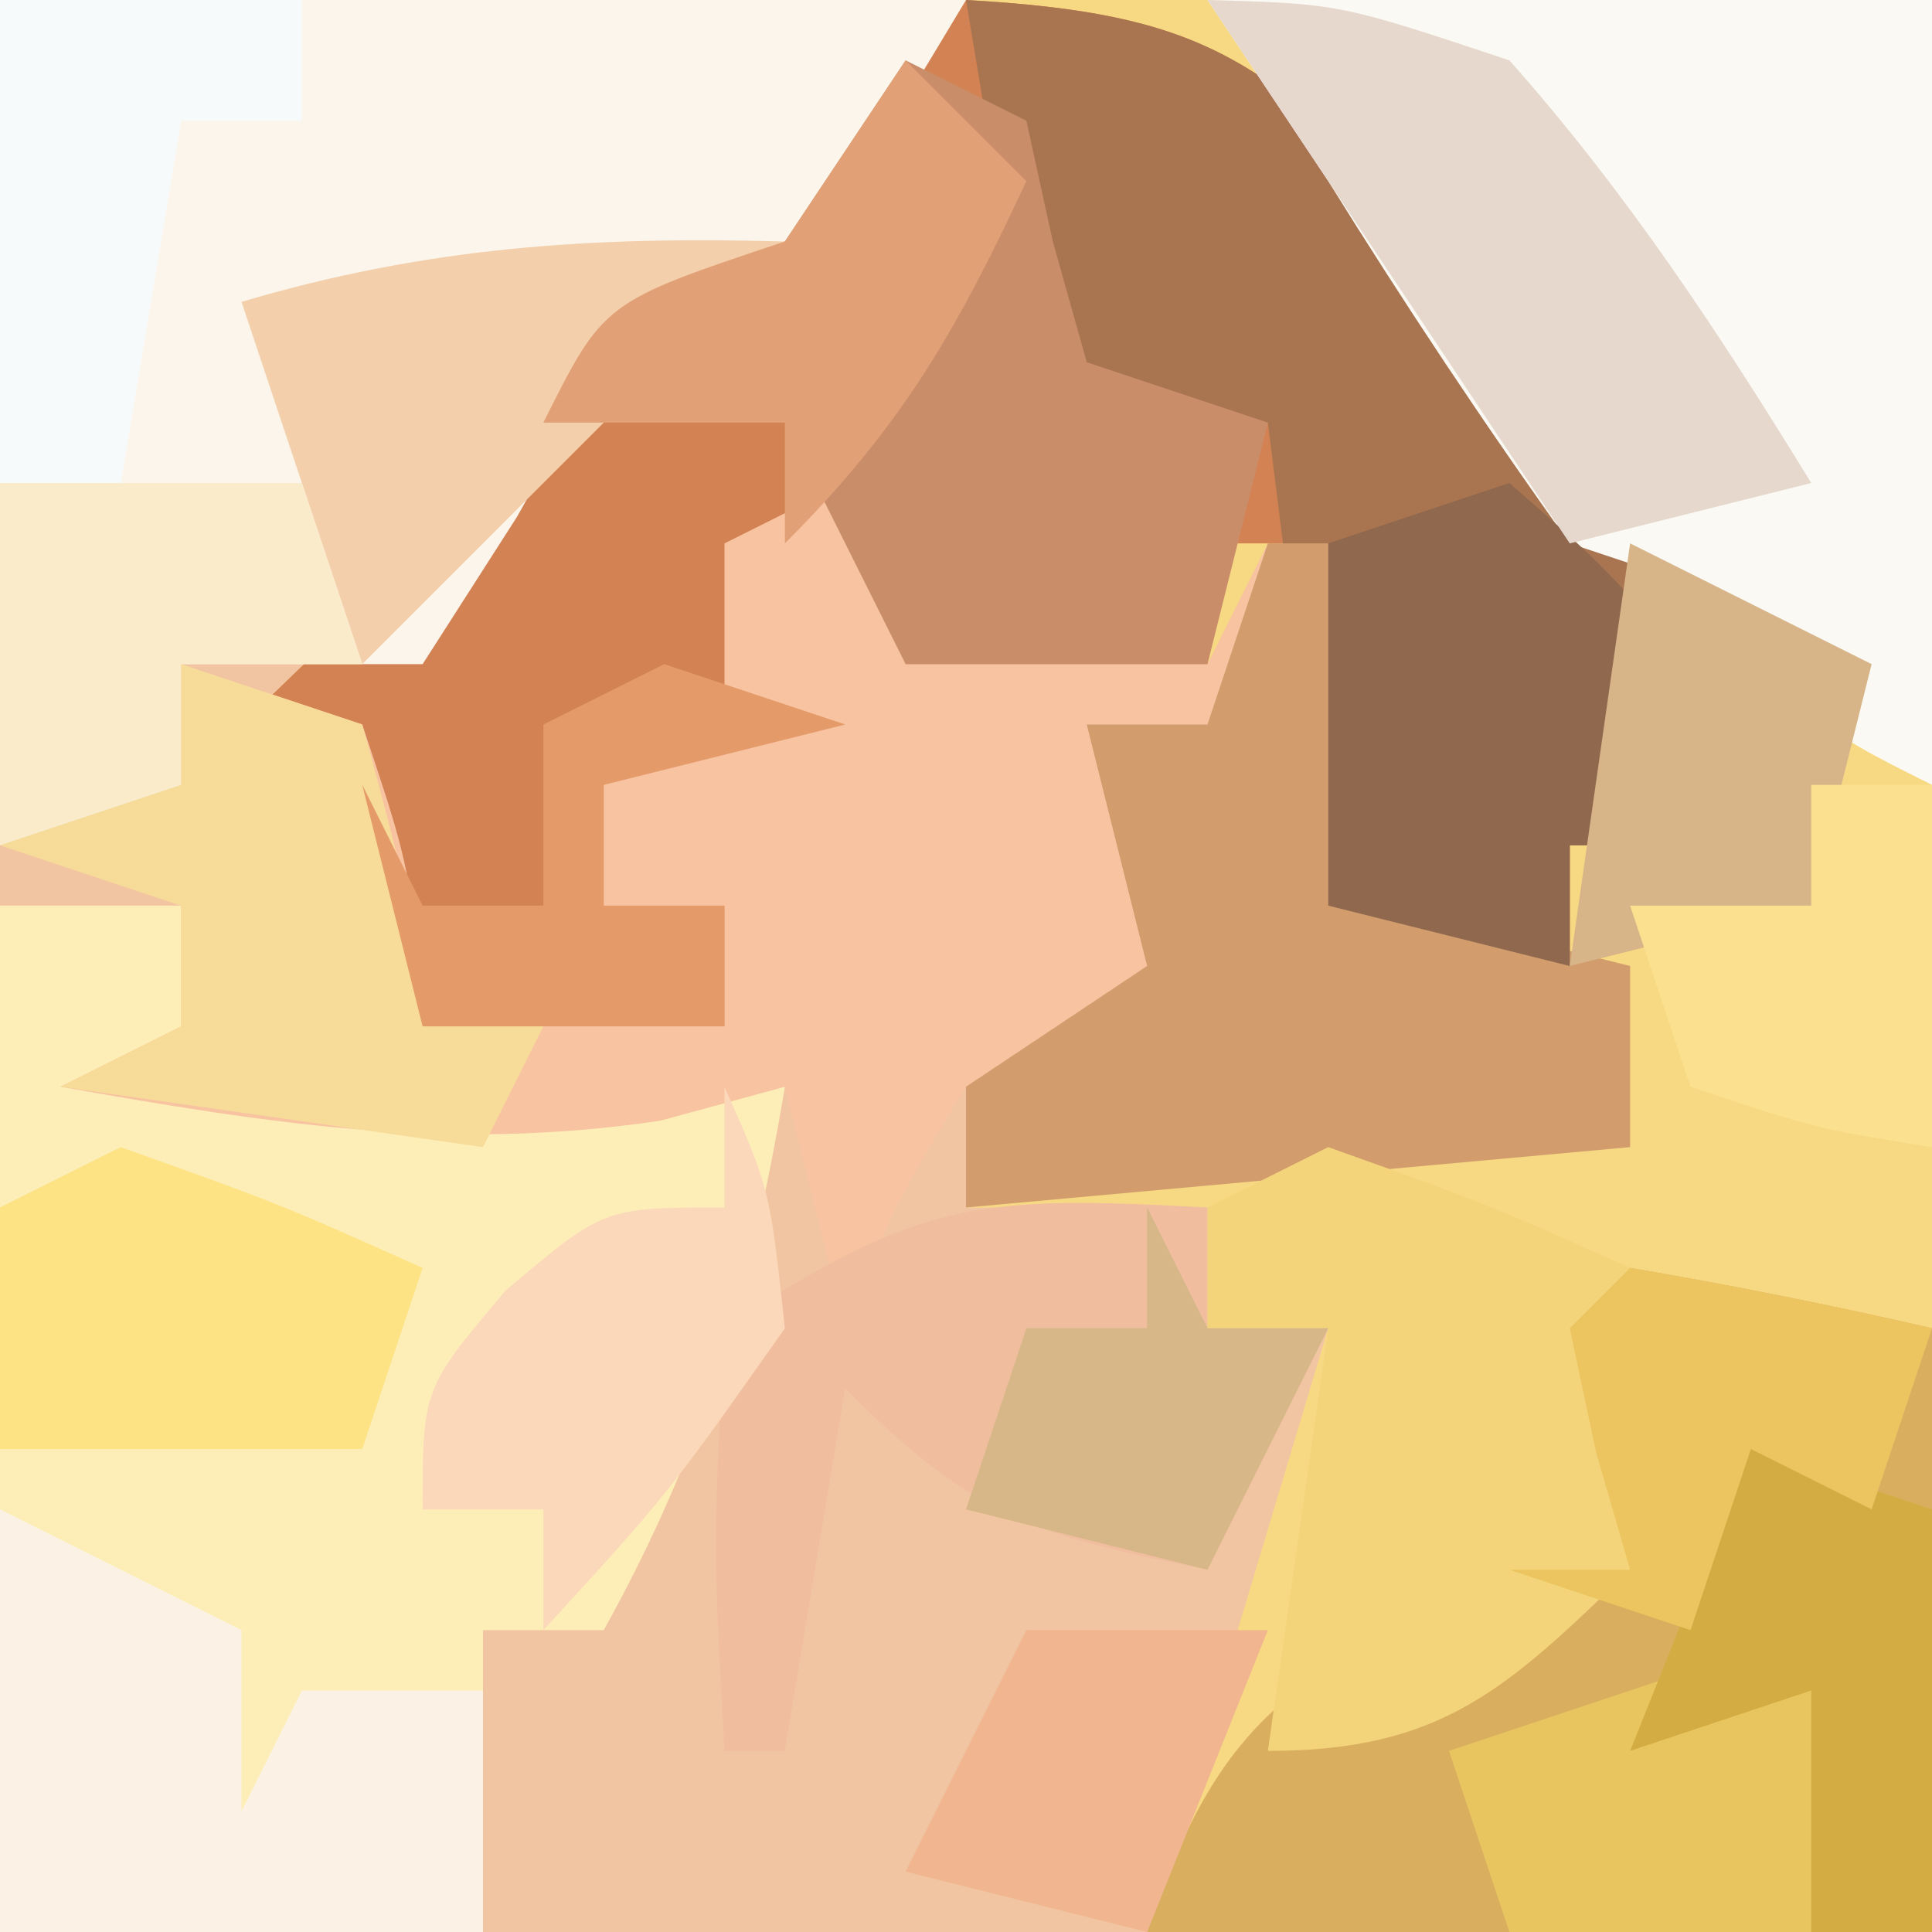
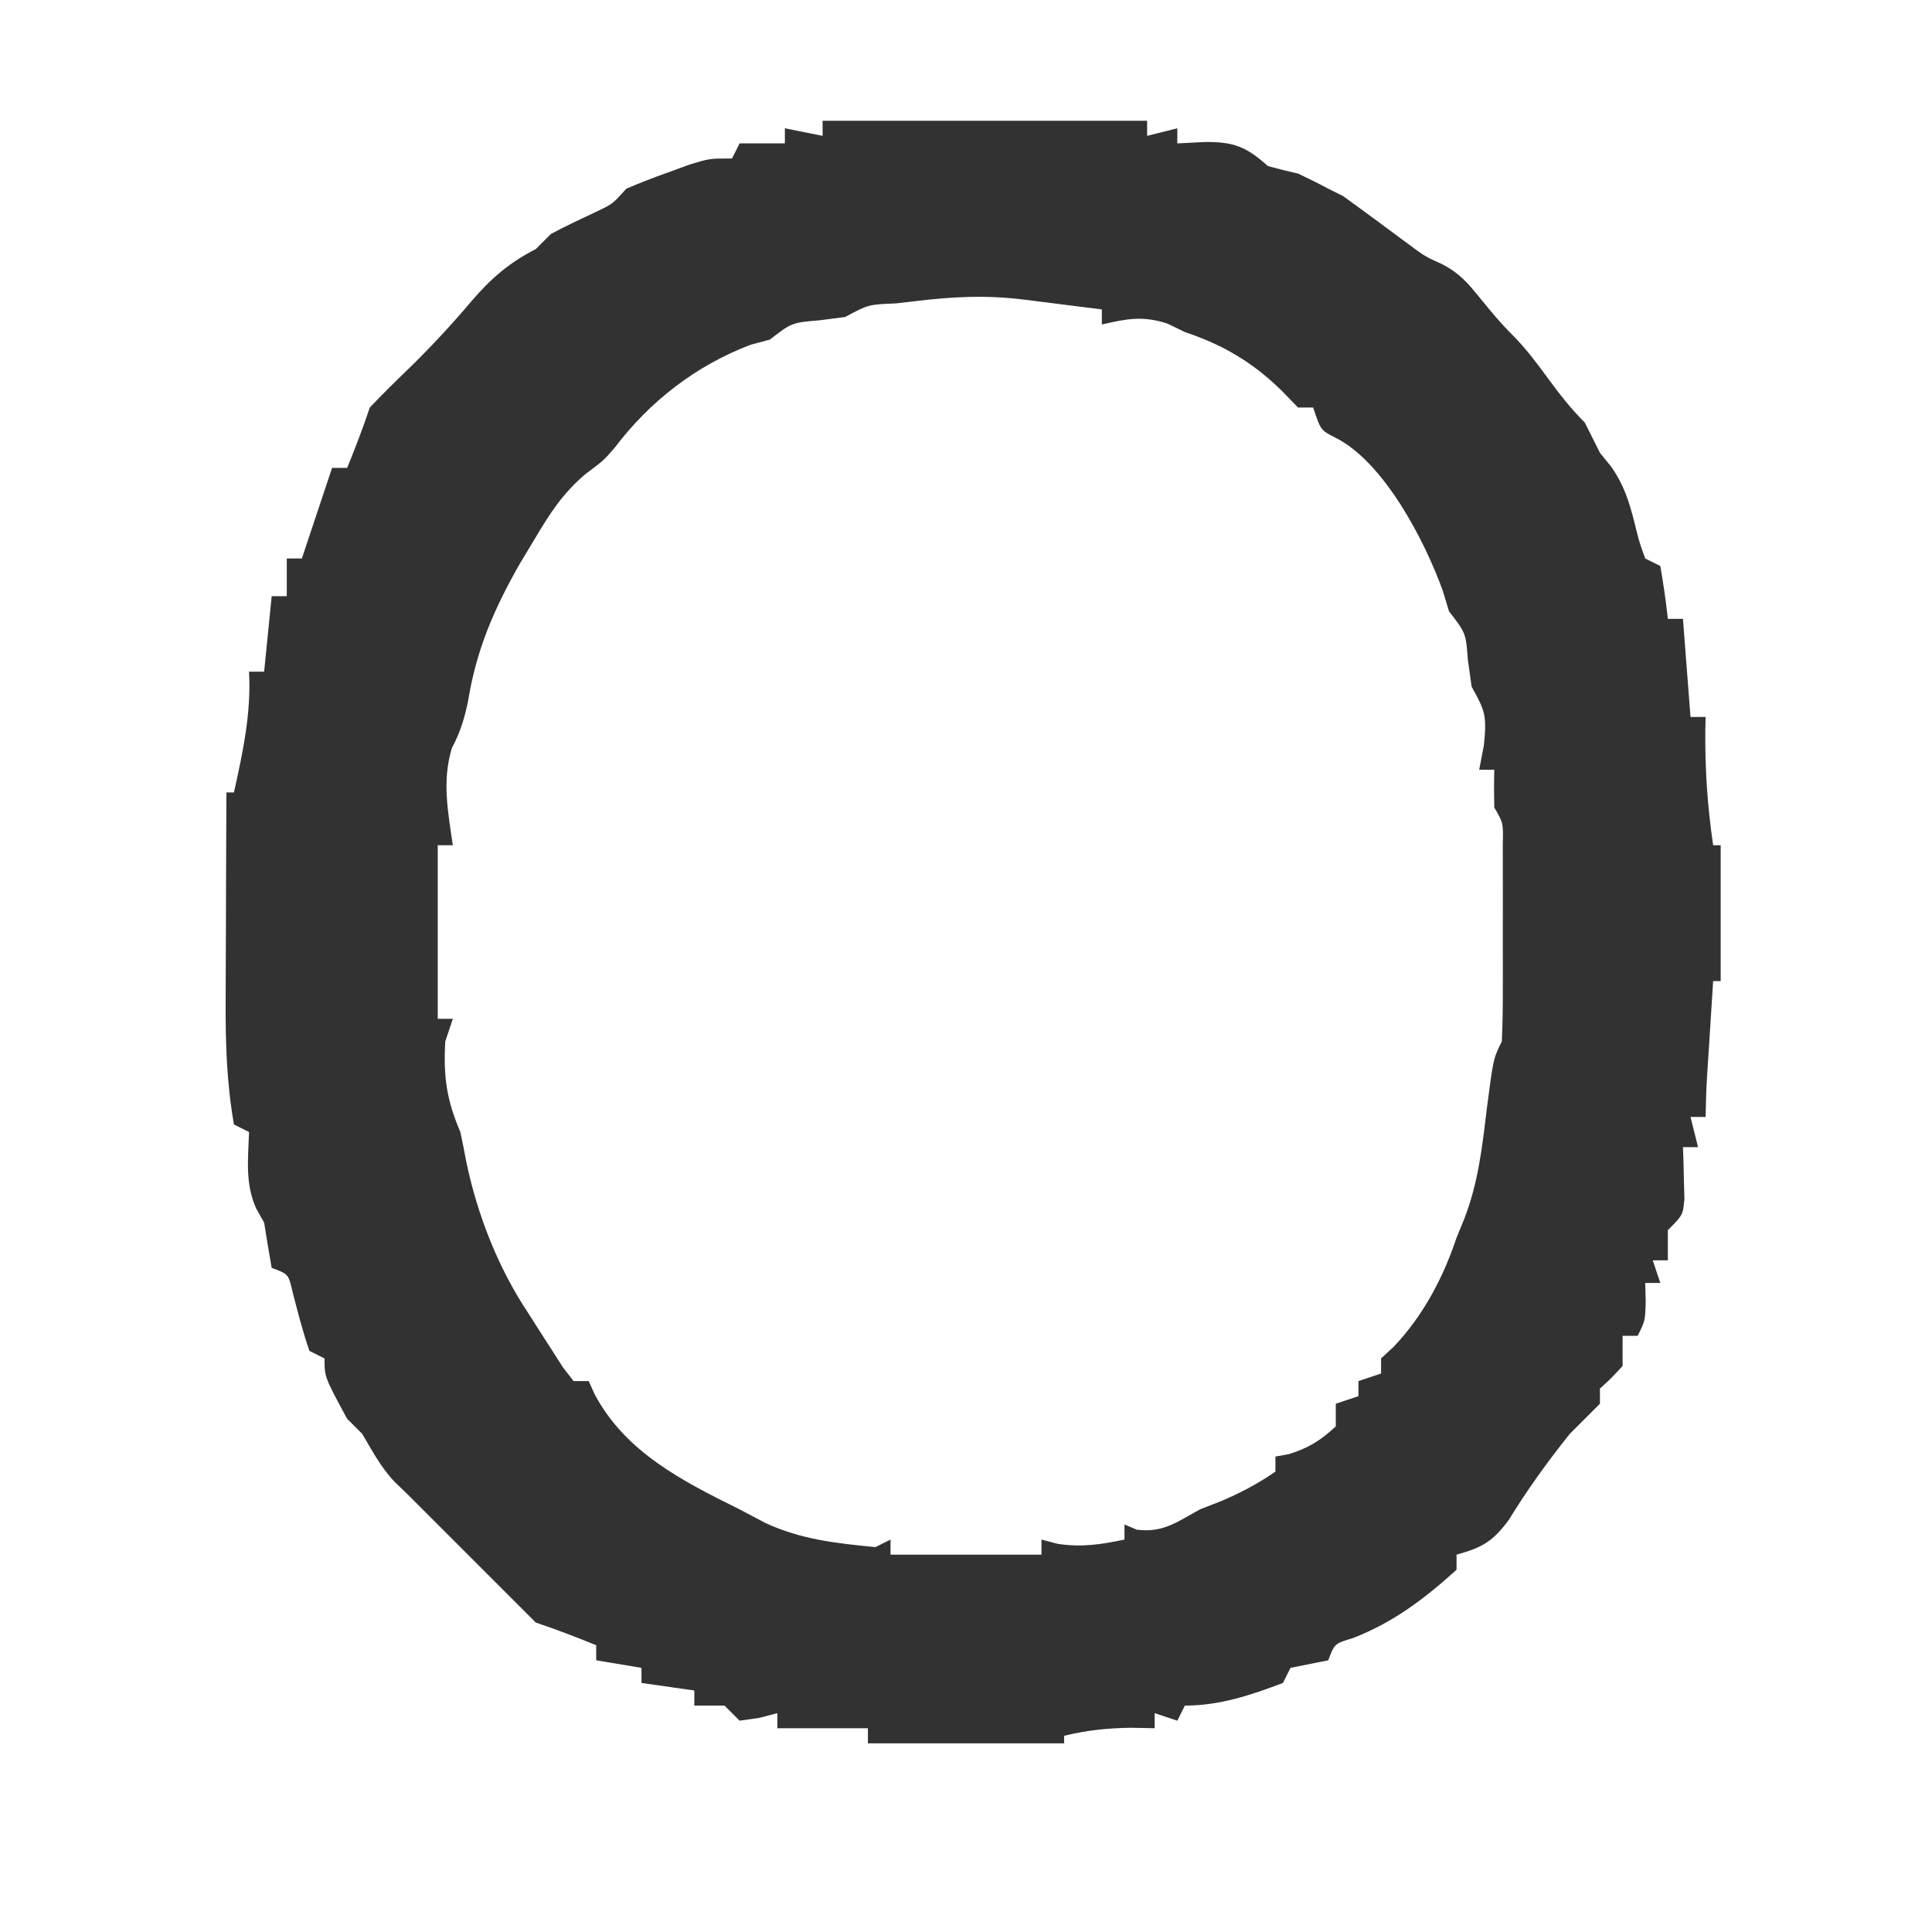
- <svg xmlns="http://www.w3.org/2000/svg" version="1.1" width="32" height="32">
-   <path d="M0 0 C10.56 0 21.12 0 32 0 C32 10.56 32 21.12 32 32 C21.44 32 10.88 32 0 32 C0 21.44 0 10.88 0 0 Z " fill="#F2C5A2" transform="translate(0,0)" />
-   <path d="M0 0 C5.28 0 10.56 0 16 0 C16 10.56 16 21.12 16 32 C11.71 32 7.42 32 3 32 C3.99 28.7 4.98 25.4 6 22 C5.34 22 4.68 22 4 22 C4 21.34 4 20.68 4 20 C2.68 20 1.36 20 0 20 C0 19.34 0 18.68 0 18 C0.99 17.34 1.98 16.68 3 16 C2.67 14.68 2.34 13.36 2 12 C2.66 11.67 3.32 11.34 4 11 C2.35 11 0.7 11 -1 11 C-1.33 10.34 -1.66 9.68 -2 9 C-2.99 9.495 -2.99 9.495 -4 10 C-3.34 10.66 -2.68 11.32 -2 12 C-3.32 12.33 -4.64 12.66 -6 13 C-6 13.66 -6 14.32 -6 15 C-5.34 15 -4.68 15 -4 15 C-4 15.66 -4 16.32 -4 17 C-5.65 17 -7.3 17 -9 17 C-9.124 16.361 -9.248 15.721 -9.375 15.062 C-9.581 14.382 -9.787 13.701 -10 13 C-10.66 12.67 -11.32 12.34 -12 12 C-11.381 11.402 -10.762 10.804 -10.125 10.188 C-7.863 7.992 -7.863 7.992 -6 5 C-5.01 4.67 -4.02 4.34 -3 4 C-2.01 2.68 -1.02 1.36 0 0 Z " fill="#F8D983" transform="translate(16,0)" />
-   <path d="M0 0 C3.876 0.221 4.94 0.937 7.688 3.812 C12 9.757 12 9.757 12 14 C11.34 14 10.68 14 10 14 C10 14.66 10 15.32 10 16 C8.68 15.67 7.36 15.34 6 15 C6 13.02 6 11.04 6 9 C5.34 9 4.68 9 4 9 C4 9.66 4 10.32 4 11 C2.35 11 0.7 11 -1 11 C-1.33 10.34 -1.66 9.68 -2 9 C-2.99 9.495 -2.99 9.495 -4 10 C-3.34 10.66 -2.68 11.32 -2 12 C-3.32 12.33 -4.64 12.66 -6 13 C-6 13.66 -6 14.32 -6 15 C-5.34 15 -4.68 15 -4 15 C-4 15.66 -4 16.32 -4 17 C-5.65 17 -7.3 17 -9 17 C-9.124 16.361 -9.248 15.721 -9.375 15.062 C-9.581 14.382 -9.787 13.701 -10 13 C-10.66 12.67 -11.32 12.34 -12 12 C-11.381 11.402 -10.762 10.804 -10.125 10.188 C-7.863 7.992 -7.863 7.992 -6 5 C-5.01 4.67 -4.02 4.34 -3 4 C-1.315 2.003 -1.315 2.003 0 0 Z " fill="#D28253" transform="translate(16,0)" />
-   <path d="M0 0 C0.99 0 1.98 0 3 0 C3.33 0.66 3.66 1.32 4 2 C6.126 2.467 6.126 2.467 8.562 2.625 C9.389 2.7 10.215 2.775 11.066 2.852 C11.704 2.901 12.343 2.95 13 3 C12.443 6.344 11.648 9.033 10 12 C9.34 12 8.68 12 8 12 C8 13.65 8 15.3 8 17 C5.36 17 2.72 17 0 17 C0 11.39 0 5.78 0 0 Z " fill="#FDEEB7" transform="translate(0,15)" />
-   <path d="M0 0 C5.28 0 10.56 0 16 0 C13 5 13 5 10 6 C9.526 6.846 9.051 7.691 8.562 8.562 C8.047 9.367 7.531 10.171 7 11 C5.68 11 4.36 11 3 11 C3 11.66 3 12.32 3 13 C2.01 13.33 1.02 13.66 0 14 C0 9.38 0 4.76 0 0 Z " fill="#FBF5EB" transform="translate(0,0)" />
-   <path d="M0 0 C0.33 0.99 0.66 1.98 1 3 C2.65 3 4.3 3 6 3 C6.33 2.34 6.66 1.68 7 1 C6.667 2.333 6.333 3.667 6 5 C5.876 5.722 5.753 6.444 5.625 7.188 C5.316 8.085 5.316 8.085 5 9 C4.01 9.33 3.02 9.66 2 10 C0.791 12 0.791 12 0 14 C-0.33 12.68 -0.66 11.36 -1 10 C-2.021 10.278 -2.021 10.278 -3.062 10.562 C-6.572 11.085 -9.522 10.614 -13 10 C-12.34 9.67 -11.68 9.34 -11 9 C-11 8.34 -11 7.68 -11 7 C-11.99 6.67 -12.98 6.34 -14 6 C-13.01 5.67 -12.02 5.34 -11 5 C-11 4.34 -11 3.68 -11 3 C-10.01 3.33 -9.02 3.66 -8 4 C-7.312 6.062 -7.312 6.062 -7 8 C-5.35 8.33 -3.7 8.66 -2 9 C-2 8.34 -2 7.68 -2 7 C-2.66 7 -3.32 7 -4 7 C-4 6.34 -4 5.68 -4 5 C-3.34 4.67 -2.68 4.34 -2 4 C-2 3.01 -2 2.02 -2 1 C-1.34 0.67 -0.68 0.34 0 0 Z " fill="#F8C3A1" transform="translate(14,8)" />
-   <path d="M0 0 C3.876 0.221 4.94 0.937 7.688 3.812 C12 9.757 12 9.757 12 14 C11.34 14 10.68 14 10 14 C10 14.66 10 15.32 10 16 C8.68 15.67 7.36 15.34 6 15 C5.67 12.36 5.34 9.72 5 7 C3.68 6.67 2.36 6.34 1 6 C0.67 4.02 0.34 2.04 0 0 Z " fill="#A97551" transform="translate(16,0)" />
-   <path d="M0 0 C3.96 0 7.92 0 12 0 C12 4.29 12 8.58 12 13 C10 12 10 12 9 10 C8.01 9.67 7.02 9.34 6 9 C4.599 7.047 3.267 5.043 2 3 C1.34 2.01 0.68 1.02 0 0 Z " fill="#FBF9F3" transform="translate(20,0)" />
-   <path d="M0 0 C1.675 0.286 3.344 0.618 5 1 C5 4.3 5 7.6 5 11 C0.71 11 -3.58 11 -8 11 C-6.749 7.246 -5.435 6.759 -2 5 C-1.34 5 -0.68 5 0 5 C-0.278 4.041 -0.278 4.041 -0.562 3.062 C-0.707 2.382 -0.851 1.701 -1 1 C-0.67 0.67 -0.34 0.34 0 0 Z " fill="#DAAE5F" transform="translate(27,21)" />
-   <path d="M0 0 C0.66 0.33 1.32 0.66 2 1 C2.144 1.66 2.289 2.32 2.438 3 C2.623 3.66 2.809 4.32 3 5 C3.99 5.33 4.98 5.66 6 6 C5.67 7.32 5.34 8.64 5 10 C3.35 10 1.7 10 0 10 C-0.66 8.68 -1.32 7.36 -2 6 C-3.32 6 -4.64 6 -6 6 C-5 4 -5 4 -2 3 C-1.34 2.01 -0.68 1.02 0 0 Z " fill="#CA8D6A" transform="translate(15,1)" />
-   <path d="M0 0 C0.33 0 0.66 0 1 0 C1.33 1.98 1.66 3.96 2 6 C3.32 6.33 4.64 6.66 6 7 C6 7.99 6 8.98 6 10 C2.37 10.33 -1.26 10.66 -5 11 C-5 10.34 -5 9.68 -5 9 C-4.01 8.34 -3.02 7.68 -2 7 C-2.33 5.68 -2.66 4.36 -3 3 C-2.34 3 -1.68 3 -1 3 C-0.67 2.01 -0.34 1.02 0 0 Z " fill="#D29C6C" transform="translate(21,9)" />
-   <path d="M0 0 C0 0.66 0 1.32 0 2 C0.66 2 1.32 2 2 2 C1.34 3.32 0.68 4.64 0 6 C-2.867 5.427 -3.861 5.139 -6 3 C-6.33 4.98 -6.66 6.96 -7 9 C-7.33 9 -7.66 9 -8 9 C-8.188 5.625 -8.188 5.625 -8 2 C-4.772 -0.152 -3.716 -0.201 0 0 Z " fill="#F0BE9E" transform="translate(20,20)" />
-   <path d="M0 0 C2.625 0.938 2.625 0.938 5 2 C5.25 4.312 5.25 4.312 5 7 C2.956 8.976 1.882 10 -1 10 C-0.67 7.69 -0.34 5.38 0 3 C-0.66 3 -1.32 3 -2 3 C-2 2.34 -2 1.68 -2 1 C-1.34 0.67 -0.68 0.34 0 0 Z " fill="#F4D47B" transform="translate(22,19)" />
-   <path d="M0 0 C1.98 0.99 1.98 0.99 4 2 C4 2.99 4 3.98 4 5 C4.33 4.34 4.66 3.68 5 3 C5.99 3 6.98 3 8 3 C8 4.32 8 5.64 8 7 C5.36 7 2.72 7 0 7 C0 4.69 0 2.38 0 0 Z " fill="#FBF1E5" transform="translate(0,25)" />
-   <path d="M0 0 C1.5 1.312 1.5 1.312 3 3 C3 3.99 3 4.98 3 6 C2.34 6 1.68 6 1 6 C1 6.66 1 7.32 1 8 C-0.32 7.67 -1.64 7.34 -3 7 C-3 5.02 -3 3.04 -3 1 C-2.01 0.67 -1.02 0.34 0 0 Z " fill="#8F684E" transform="translate(25,8)" />
-   <path d="M0 0 C0.99 0.33 1.98 0.66 3 1 C3.372 2.323 3.706 3.657 4 5 C4.66 5.33 5.32 5.66 6 6 C5.67 6.66 5.34 7.32 5 8 C2.69 7.67 0.38 7.34 -2 7 C-1.34 6.67 -0.68 6.34 0 6 C0 5.34 0 4.68 0 4 C-0.99 3.67 -1.98 3.34 -3 3 C-2.01 2.67 -1.02 2.34 0 2 C0 1.34 0 0.68 0 0 Z " fill="#F7DB98" transform="translate(3,11)" />
-   <path d="M0 0 C2.188 0.062 2.188 0.062 5 1 C6.932 3.172 8.482 5.526 10 8 C8.68 8.33 7.36 8.66 6 9 C4 6 2 3 0 0 Z " fill="#E6D8CD" transform="translate(20,0)" />
-   <path d="M0 0 C-2.333 2.333 -4.667 4.667 -7 7 C-7.66 5.02 -8.32 3.04 -9 1 C-5.927 0.089 -3.199 -0.089 0 0 Z " fill="#F3CFAB" transform="translate(13,4)" />
-   <path d="M0 0 C2.625 0.938 2.625 0.938 5 2 C4.67 2.99 4.34 3.98 4 5 C2.02 5 0.04 5 -2 5 C-2 3.68 -2 2.36 -2 1 C-1.34 0.67 -0.68 0.34 0 0 Z " fill="#FEE384" transform="translate(2,19)" />
-   <path d="M0 0 C1.65 0 3.3 0 5 0 C5 0.66 5 1.32 5 2 C4.34 2 3.68 2 3 2 C2.67 3.98 2.34 5.96 2 8 C1.34 8 0.68 8 0 8 C0 5.36 0 2.72 0 0 Z " fill="#F7FAFA" transform="translate(0,0)" />
-   <path d="M0 0 C0.33 0.99 0.66 1.98 1 3 C0.67 3.66 0.34 4.32 0 5 C-1.65 5 -3.3 5 -5 5 C-5.33 4.01 -5.66 3.02 -6 2 C-4.02 1.34 -2.04 0.68 0 0 Z " fill="#E8C55F" transform="translate(30,27)" />
-   <path d="M0 0 C0.99 0.33 1.98 0.66 3 1 C3 3.31 3 5.62 3 8 C2.34 8 1.68 8 1 8 C1 6.68 1 5.36 1 4 C0.01 4.33 -0.98 4.66 -2 5 C-1.34 3.35 -0.68 1.7 0 0 Z " fill="#D3AC44" transform="translate(29,24)" />
-   <path d="M0 0 C0.99 0.33 1.98 0.66 3 1 C1.68 1.33 0.36 1.66 -1 2 C-1 2.66 -1 3.32 -1 4 C-0.34 4 0.32 4 1 4 C1 4.66 1 5.32 1 6 C-0.65 6 -2.3 6 -4 6 C-4.33 4.68 -4.66 3.36 -5 2 C-4.67 2.66 -4.34 3.32 -4 4 C-3.34 4 -2.68 4 -2 4 C-2 3.01 -2 2.02 -2 1 C-1.34 0.67 -0.68 0.34 0 0 Z " fill="#E59A69" transform="translate(11,11)" />
-   <path d="M0 0 C0.33 0.66 0.66 1.32 1 2 C1.66 2 2.32 2 3 2 C2.34 3.32 1.68 4.64 1 6 C-0.32 5.67 -1.64 5.34 -3 5 C-2.67 4.01 -2.34 3.02 -2 2 C-1.34 2 -0.68 2 0 2 C0 1.34 0 0.68 0 0 Z " fill="#D7B688" transform="translate(19,20)" />
-   <path d="M0 0 C0.75 1.688 0.75 1.688 1 4 C-0.938 6.75 -0.938 6.75 -3 9 C-3 8.34 -3 7.68 -3 7 C-3.66 7 -4.32 7 -5 7 C-5 5 -5 5 -3.625 3.375 C-2 2 -2 2 0 2 C0 1.34 0 0.68 0 0 Z " fill="#FBD8BA" transform="translate(12,18)" />
-   <path d="M0 0 C1.65 0 3.3 0 5 0 C5.33 0.99 5.66 1.98 6 3 C5.01 3 4.02 3 3 3 C3 3.66 3 4.32 3 5 C2.01 5.33 1.02 5.66 0 6 C0 4.02 0 2.04 0 0 Z " fill="#FAECCB" transform="translate(0,8)" />
-   <path d="M0 0 C0.66 0.66 1.32 1.32 2 2 C0.848 4.468 -0.048 6.048 -2 8 C-2 7.34 -2 6.68 -2 6 C-3.32 6 -4.64 6 -6 6 C-5 4 -5 4 -2 3 C-1.34 2.01 -0.68 1.02 0 0 Z " fill="#E1A075" transform="translate(15,1)" />
-   <path d="M0 0 C1.675 0.286 3.344 0.618 5 1 C4.67 1.99 4.34 2.98 4 4 C3.34 3.67 2.68 3.34 2 3 C1.67 3.99 1.34 4.98 1 6 C0.01 5.67 -0.98 5.34 -2 5 C-1.34 5 -0.68 5 0 5 C-0.278 4.041 -0.278 4.041 -0.562 3.062 C-0.779 2.042 -0.779 2.042 -1 1 C-0.67 0.67 -0.34 0.34 0 0 Z " fill="#ECC560" transform="translate(27,21)" />
-   <path d="M0 0 C1.32 0.66 2.64 1.32 4 2 C3.67 3.32 3.34 4.64 3 6 C1.68 6.33 0.36 6.66 -1 7 C-0.67 4.69 -0.34 2.38 0 0 Z " fill="#D8B489" transform="translate(27,9)" />
-   <path d="M0 0 C1.32 0 2.64 0 4 0 C3.34 1.65 2.68 3.3 2 5 C0.68 4.67 -0.64 4.34 -2 4 C-1.34 2.68 -0.68 1.36 0 0 Z " fill="#F1B58F" transform="translate(17,27)" />
-   <path d="M0 0 C0.66 0 1.32 0 2 0 C2 1.98 2 3.96 2 6 C0.062 5.688 0.062 5.688 -2 5 C-2.33 4.01 -2.66 3.02 -3 2 C-2.01 2 -1.02 2 0 2 C0 1.34 0 0.68 0 0 Z " fill="#FBE18F" transform="translate(30,13)" />
+ <svg xmlns="http://www.w3.org/2000/svg" version="1.1" width="256" height="256">
+   <path d="M0 0 C14.19 0 28.38 0 43 0 C43 0.66 43 1.32 43 2 C44.32 1.67 45.64 1.34 47 1 C47 1.66 47 2.32 47 3 C48.237 2.938 49.475 2.876 50.75 2.812 C54.522 2.799 56.146 3.451 59 6 C60.323 6.372 61.657 6.706 63 7 C64.349 7.635 65.685 8.298 67 9 C67.99 9.495 67.99 9.495 69 10 C71.776 12.005 74.524 14.048 77.273 16.09 C79.827 17.989 79.827 17.989 82.16 19.039 C84.363 20.189 85.508 21.51 87.062 23.438 C88.49 25.191 89.88 26.882 91.492 28.469 C93.214 30.217 94.615 32.082 96.062 34.062 C97.636 36.213 99.112 38.112 101 40 C101.667 41.333 102.333 42.667 103 44 C103.727 44.895 103.727 44.895 104.469 45.809 C106.176 48.252 106.819 50.312 107.562 53.188 C108.198 55.788 108.198 55.788 109 58 C109.66 58.33 110.32 58.66 111 59 C111.407 61.322 111.744 63.657 112 66 C112.66 66 113.32 66 114 66 C114.33 70.29 114.66 74.58 115 79 C115.66 79 116.32 79 117 79 C116.983 79.835 116.983 79.835 116.965 80.688 C116.903 85.898 117.25 90.844 118 96 C118.33 96 118.66 96 119 96 C119 101.94 119 107.88 119 114 C118.67 114 118.34 114 118 114 C117.833 116.625 117.666 119.25 117.5 121.875 C117.452 122.621 117.405 123.368 117.355 124.137 C117.095 128.065 117.095 128.065 117 132 C116.34 132 115.68 132 115 132 C115.33 133.32 115.66 134.64 116 136 C115.34 136 114.68 136 114 136 C114.023 136.626 114.046 137.253 114.07 137.898 C114.088 138.716 114.106 139.533 114.125 140.375 C114.148 141.187 114.171 141.999 114.195 142.836 C114 145 114 145 112 147 C112 148.32 112 149.64 112 151 C111.34 151 110.68 151 110 151 C110.33 151.99 110.66 152.98 111 154 C110.34 154 109.68 154 109 154 C109.031 155.176 109.031 155.176 109.062 156.375 C109 159 109 159 108 161 C107.34 161 106.68 161 106 161 C106 162.32 106 163.64 106 165 C104.5 166.625 104.5 166.625 103 168 C103 168.66 103 169.32 103 170 C101.667 171.333 100.333 172.667 99 174 C96.078 177.656 93.379 181.38 90.938 185.375 C88.806 188.263 87.411 189.053 84 190 C84 190.66 84 191.32 84 192 C79.784 195.824 75.603 198.994 70.25 201.062 C67.838 201.78 67.838 201.78 67 204 C65.333 204.333 63.667 204.667 62 205 C61.67 205.66 61.34 206.32 61 207 C56.689 208.629 52.616 210 48 210 C47.67 210.66 47.34 211.32 47 212 C46.01 211.67 45.02 211.34 44 211 C44 211.66 44 212.32 44 213 C42.948 212.979 41.896 212.959 40.812 212.938 C37.673 212.989 35.031 213.265 32 214 C32 214.33 32 214.66 32 215 C23.42 215 14.84 215 6 215 C6 214.34 6 213.68 6 213 C2.04 213 -1.92 213 -6 213 C-6 212.34 -6 211.68 -6 211 C-6.784 211.206 -7.567 211.412 -8.375 211.625 C-9.241 211.749 -10.107 211.873 -11 212 C-11.66 211.34 -12.32 210.68 -13 210 C-14.32 210 -15.64 210 -17 210 C-17 209.34 -17 208.68 -17 208 C-19.31 207.67 -21.62 207.34 -24 207 C-24 206.34 -24 205.68 -24 205 C-25.98 204.67 -27.96 204.34 -30 204 C-30 203.34 -30 202.68 -30 202 C-32.652 200.925 -35.284 199.905 -38 199 C-43.667 193.333 -49.333 187.667 -55 182 C-55.845 181.186 -55.845 181.186 -56.707 180.355 C-58.516 178.459 -59.672 176.251 -61 174 C-61.66 173.34 -62.32 172.68 -63 172 C-66 166.462 -66 166.462 -66 164 C-66.66 163.67 -67.32 163.34 -68 163 C-68.886 160.447 -69.536 157.864 -70.219 155.25 C-70.767 152.825 -70.767 152.825 -73 152 C-73.355 150.004 -73.686 148.003 -74 146 C-74.526 145.072 -74.526 145.072 -75.062 144.125 C-76.539 140.778 -76.121 137.632 -76 134 C-76.66 133.67 -77.32 133.34 -78 133 C-78.978 127.433 -79.137 121.983 -79.098 116.344 C-79.096 115.556 -79.095 114.768 -79.093 113.957 C-79.088 111.471 -79.075 108.986 -79.062 106.5 C-79.057 104.802 -79.053 103.104 -79.049 101.406 C-79.038 97.271 -79.021 93.135 -79 89 C-78.67 89 -78.34 89 -78 89 C-76.809 83.62 -75.708 78.547 -76 73 C-75.34 73 -74.68 73 -74 73 C-73.67 69.7 -73.34 66.4 -73 63 C-72.34 63 -71.68 63 -71 63 C-71 61.35 -71 59.7 -71 58 C-70.34 58 -69.68 58 -69 58 C-68.711 57.134 -68.422 56.267 -68.125 55.375 C-67.083 52.25 -66.042 49.125 -65 46 C-64.34 46 -63.68 46 -63 46 C-61.925 43.348 -60.905 40.716 -60 38 C-58.379 36.289 -56.705 34.627 -55 33 C-51.995 30.074 -49.203 27.076 -46.5 23.875 C-43.91 20.873 -41.561 18.831 -38 17 C-37.34 16.34 -36.68 15.68 -36 15 C-33.989 13.927 -31.937 12.97 -29.875 12 C-27.834 11.029 -27.834 11.029 -26 9 C-24.211 8.233 -22.394 7.532 -20.562 6.875 C-19.594 6.522 -18.626 6.169 -17.629 5.805 C-15 5 -15 5 -12 5 C-11.67 4.34 -11.34 3.68 -11 3 C-9.02 3 -7.04 3 -5 3 C-5 2.34 -5 1.68 -5 1 C-3.35 1.33 -1.7 1.66 0 2 C0 1.34 0 0.68 0 0 Z M12 23.938 C11.25 24.025 10.5 24.112 9.727 24.201 C6.055 24.348 6.055 24.348 3 26 C1.329 26.217 1.329 26.217 -0.375 26.438 C-4.085 26.753 -4.085 26.753 -7 29 C-7.846 29.227 -8.691 29.454 -9.562 29.688 C-16.789 32.447 -22.892 37.166 -27.551 43.324 C-29 45 -29 45 -31.41 46.809 C-34.44 49.373 -36.1 51.969 -38.125 55.375 C-38.788 56.476 -39.45 57.577 -40.133 58.711 C-43.602 64.823 -45.868 70.068 -47 77 C-47.49 79.308 -48.016 81.03 -49.125 83.125 C-50.45 87.479 -49.64 91.549 -49 96 C-49.66 96 -50.32 96 -51 96 C-51 103.59 -51 111.18 -51 119 C-50.34 119 -49.68 119 -49 119 C-49.33 119.99 -49.66 120.98 -50 122 C-50.26 126.675 -49.825 129.743 -48 134 C-47.712 135.351 -47.443 136.705 -47.188 138.062 C-45.716 145.069 -42.972 152.042 -39 158 C-38.526 158.746 -38.051 159.493 -37.562 160.262 C-36.789 161.462 -36.789 161.462 -36 162.688 C-35.484 163.496 -34.969 164.304 -34.438 165.137 C-33.963 165.752 -33.489 166.366 -33 167 C-32.34 167 -31.68 167 -31 167 C-30.731 167.59 -30.461 168.181 -30.184 168.789 C-26.064 176.484 -18.533 180.256 -11 184 C-9.866 184.598 -8.731 185.196 -7.562 185.812 C-2.844 187.999 1.851 188.502 7 189 C7.66 188.67 8.32 188.34 9 188 C9 188.66 9 189.32 9 190 C15.6 190 22.2 190 29 190 C29 189.34 29 188.68 29 188 C29.701 188.186 30.402 188.371 31.125 188.562 C34.339 189.052 36.836 188.662 40 188 C40 187.34 40 186.68 40 186 C40.536 186.227 41.072 186.454 41.625 186.688 C45.085 187.143 46.99 185.658 50 184 C50.846 183.67 51.691 183.34 52.562 183 C55.249 181.898 57.605 180.642 60 179 C60 178.34 60 177.68 60 177 C60.578 176.897 61.155 176.794 61.75 176.688 C64.381 175.884 65.987 174.869 68 173 C68 172.01 68 171.02 68 170 C68.99 169.67 69.98 169.34 71 169 C71 168.34 71 167.68 71 167 C71.99 166.67 72.98 166.34 74 166 C74 165.34 74 164.68 74 164 C74.557 163.484 75.114 162.969 75.688 162.438 C79.559 158.357 82.225 153.326 84 148 C84.33 147.196 84.66 146.391 85 145.562 C86.859 140.798 87.397 136.057 88 131 C88.87 124.261 88.87 124.261 90 122 C90.098 119.846 90.131 117.688 90.133 115.531 C90.135 113.592 90.135 113.592 90.137 111.613 C90.135 110.939 90.133 110.264 90.13 109.569 C90.125 107.508 90.13 105.447 90.137 103.387 C90.135 102.094 90.134 100.801 90.133 99.469 C90.131 97.681 90.131 97.681 90.129 95.857 C90.196 93.054 90.196 93.054 89 91 C88.96 89.334 88.956 87.666 89 86 C88.34 86 87.68 86 87 86 C87.206 84.927 87.412 83.855 87.625 82.75 C88.016 78.835 87.808 78.214 86 75 C85.835 73.824 85.67 72.649 85.5 71.438 C85.235 67.887 85.235 67.887 83 65 C82.732 64.113 82.464 63.226 82.188 62.312 C79.817 55.699 74.362 45.137 67.879 41.961 C66 41 66 41 65 38 C64.34 38 63.68 38 63 38 C61.917 36.886 61.917 36.886 60.812 35.75 C57.001 32.023 53.097 29.699 48 28 C47.237 27.629 46.474 27.258 45.688 26.875 C42.425 25.813 40.303 26.232 37 27 C37 26.34 37 25.68 37 25 C34.354 24.666 31.708 24.333 29.062 24 C28.308 23.905 27.553 23.809 26.775 23.711 C21.564 23.057 17.201 23.307 12 23.938 Z " fill="#323232" transform="translate(109,16)" />
+   <path d="" fill="#333333" transform="translate(0,0)" />
+   <path d="" fill="#333333" transform="translate(0,0)" />
+   <path d="" fill="#333333" transform="translate(0,0)" />
+   <path d="" fill="#333333" transform="translate(0,0)" />
+   <path d="" fill="#333333" transform="translate(0,0)" />
+   <path d="" fill="#333333" transform="translate(0,0)" />
+   <path d="" fill="#333333" transform="translate(0,0)" />
+   <path d="" fill="#333333" transform="translate(0,0)" />
+   <path d="" fill="#333333" transform="translate(0,0)" />
+   <path d="" fill="#333333" transform="translate(0,0)" />
+   <path d="" fill="#333333" transform="translate(0,0)" />
+   <path d="" fill="#333333" transform="translate(0,0)" />
+   <path d="" fill="#333333" transform="translate(0,0)" />
+   <path d="" fill="#323232" transform="translate(0,0)" />
+   <path d="" fill="#333333" transform="translate(0,0)" />
+   <path d="" fill="#333333" transform="translate(0,0)" />
+   <path d="" fill="#333333" transform="translate(0,0)" />
+   <path d="" fill="#323232" transform="translate(0,0)" />
+   <path d="" fill="#333333" transform="translate(0,0)" />
+   <path d="" fill="#333333" transform="translate(0,0)" />
+   <path d="" fill="#333333" transform="translate(0,0)" />
+   <path d="" fill="#333333" transform="translate(0,0)" />
+   <path d="" fill="#333333" transform="translate(0,0)" />
+   <path d="" fill="#333333" transform="translate(0,0)" />
+   <path d="" fill="#333333" transform="translate(0,0)" />
+   <path d="" fill="#333333" transform="translate(0,0)" />
+   <path d="" fill="#333333" transform="translate(0,0)" />
+   <path d="" fill="#333333" transform="translate(0,0)" />
+   <path d="" fill="#333333" transform="translate(0,0)" />
+   <path d="" fill="#333333" transform="translate(0,0)" />
+   <path d="" fill="#333333" transform="translate(0,0)" />
+   <path d="" fill="#333333" transform="translate(0,0)" />
</svg>
